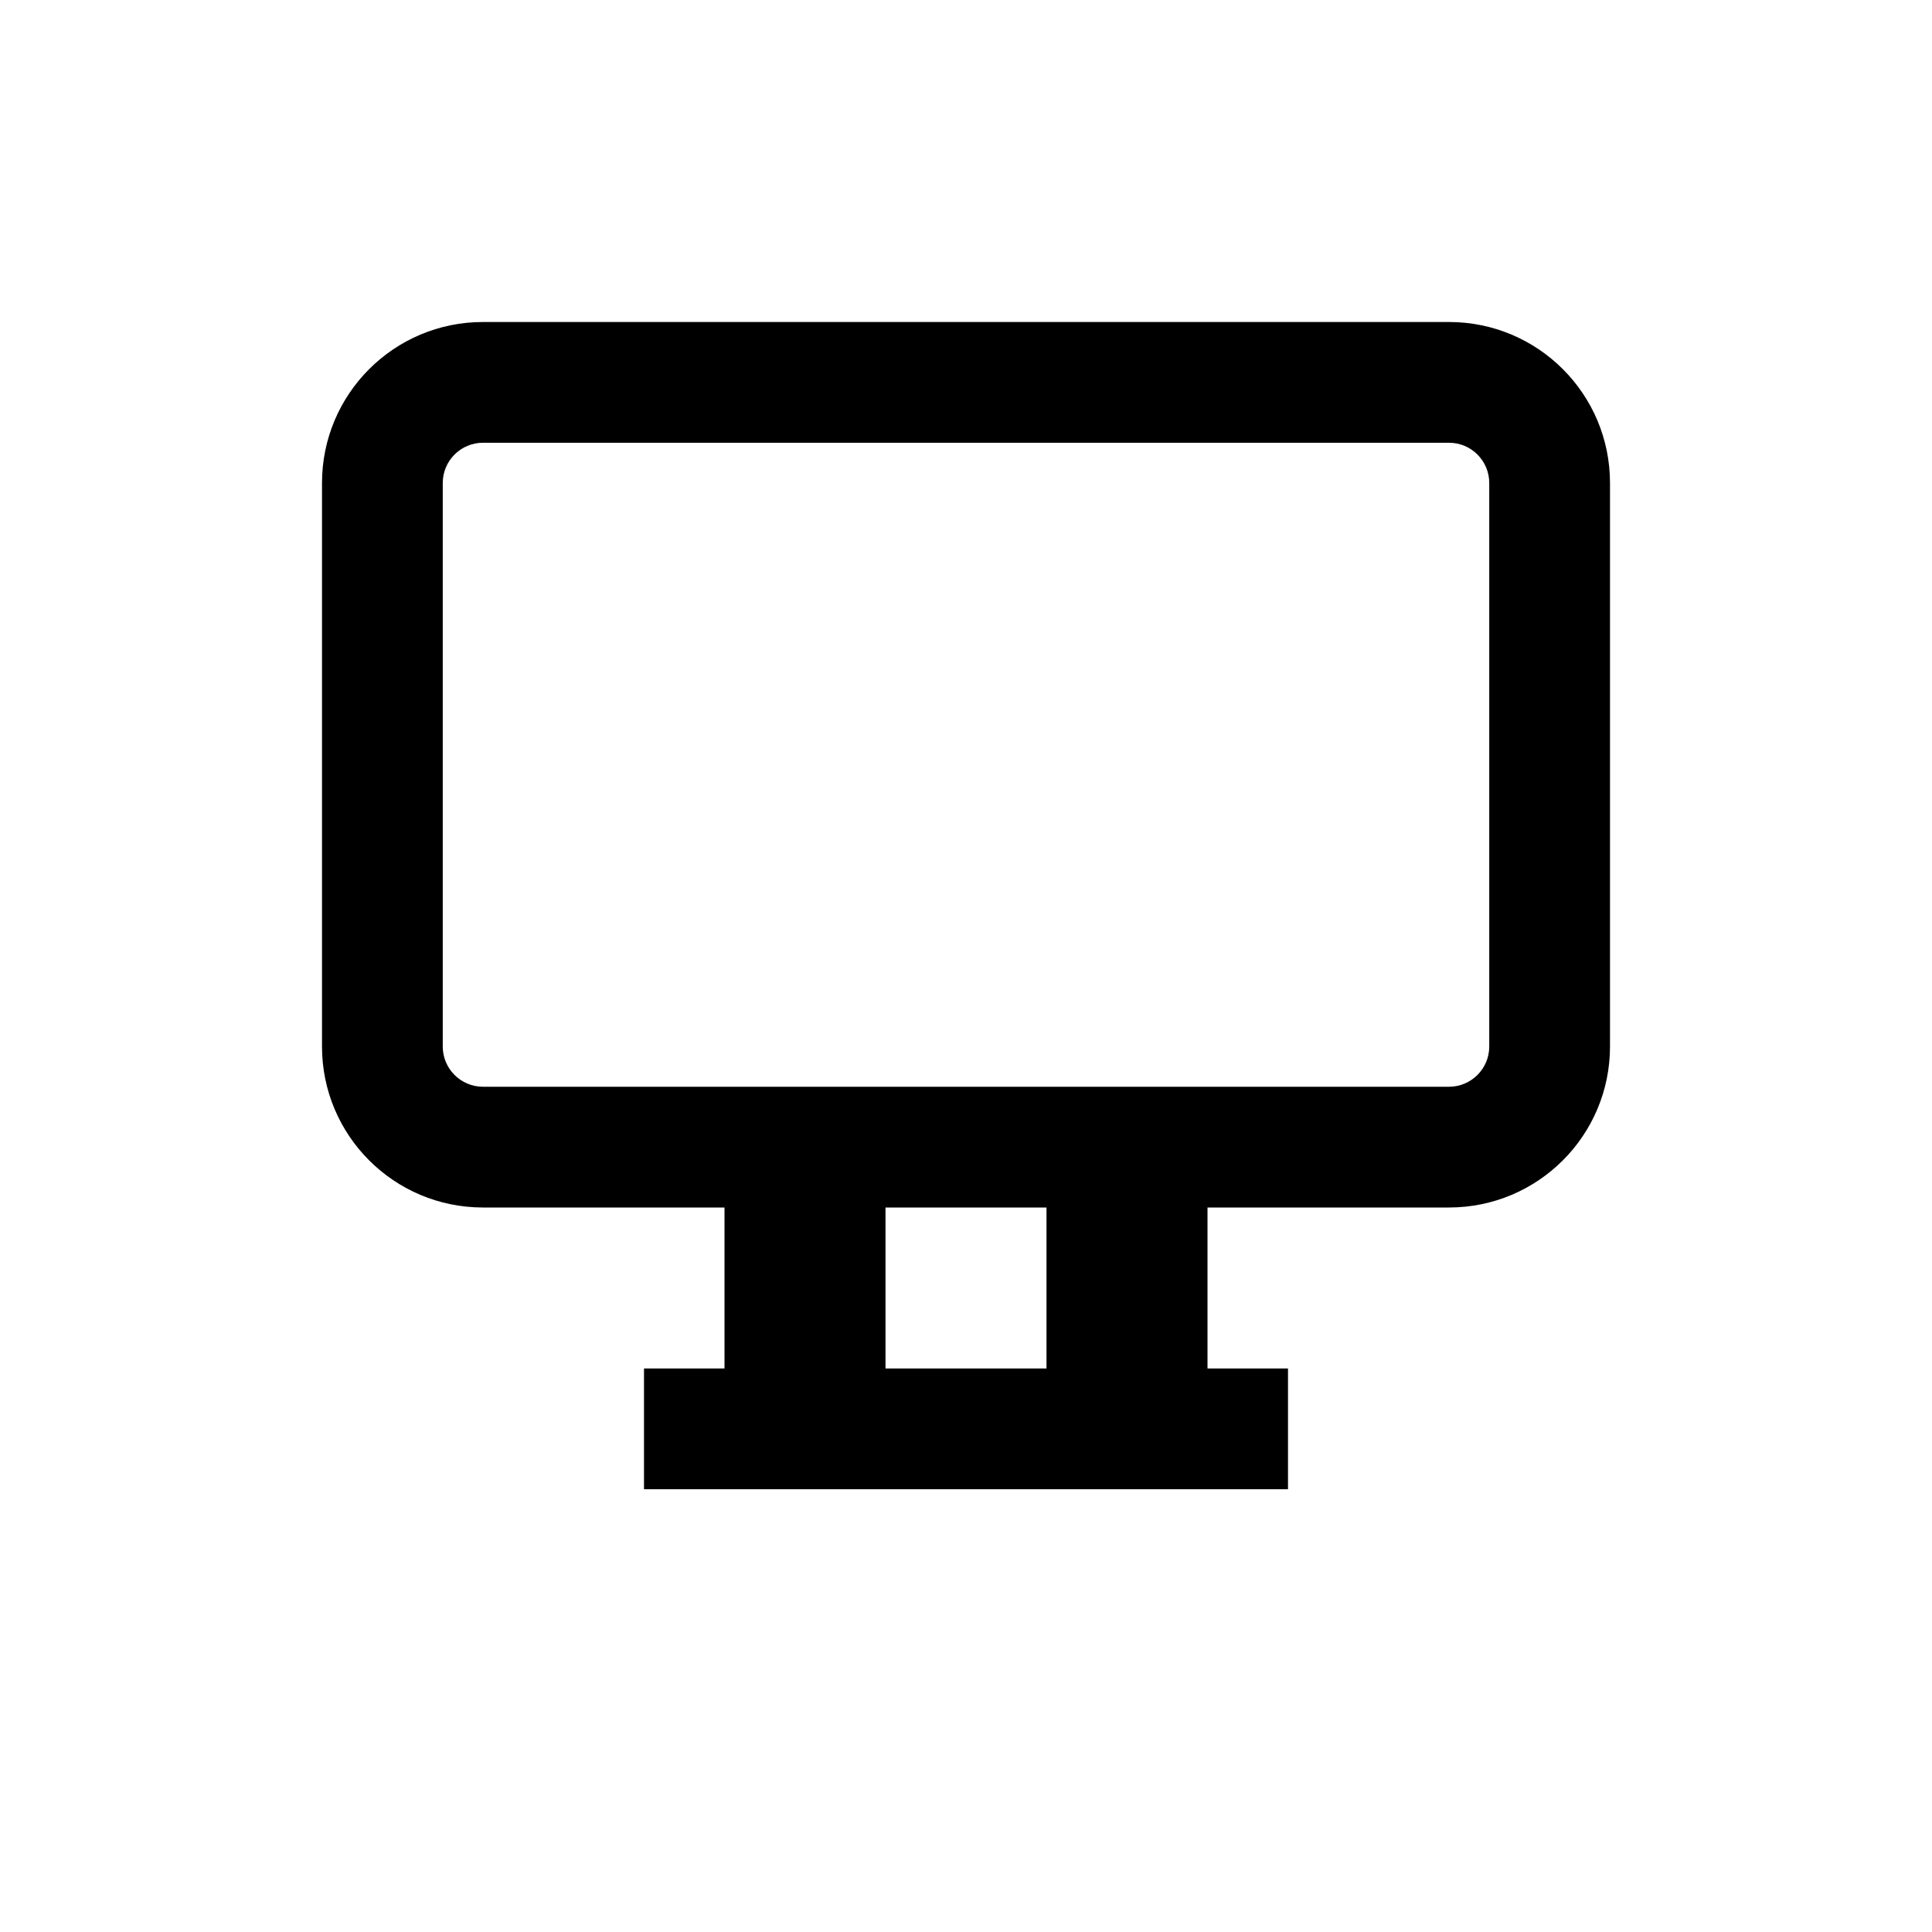
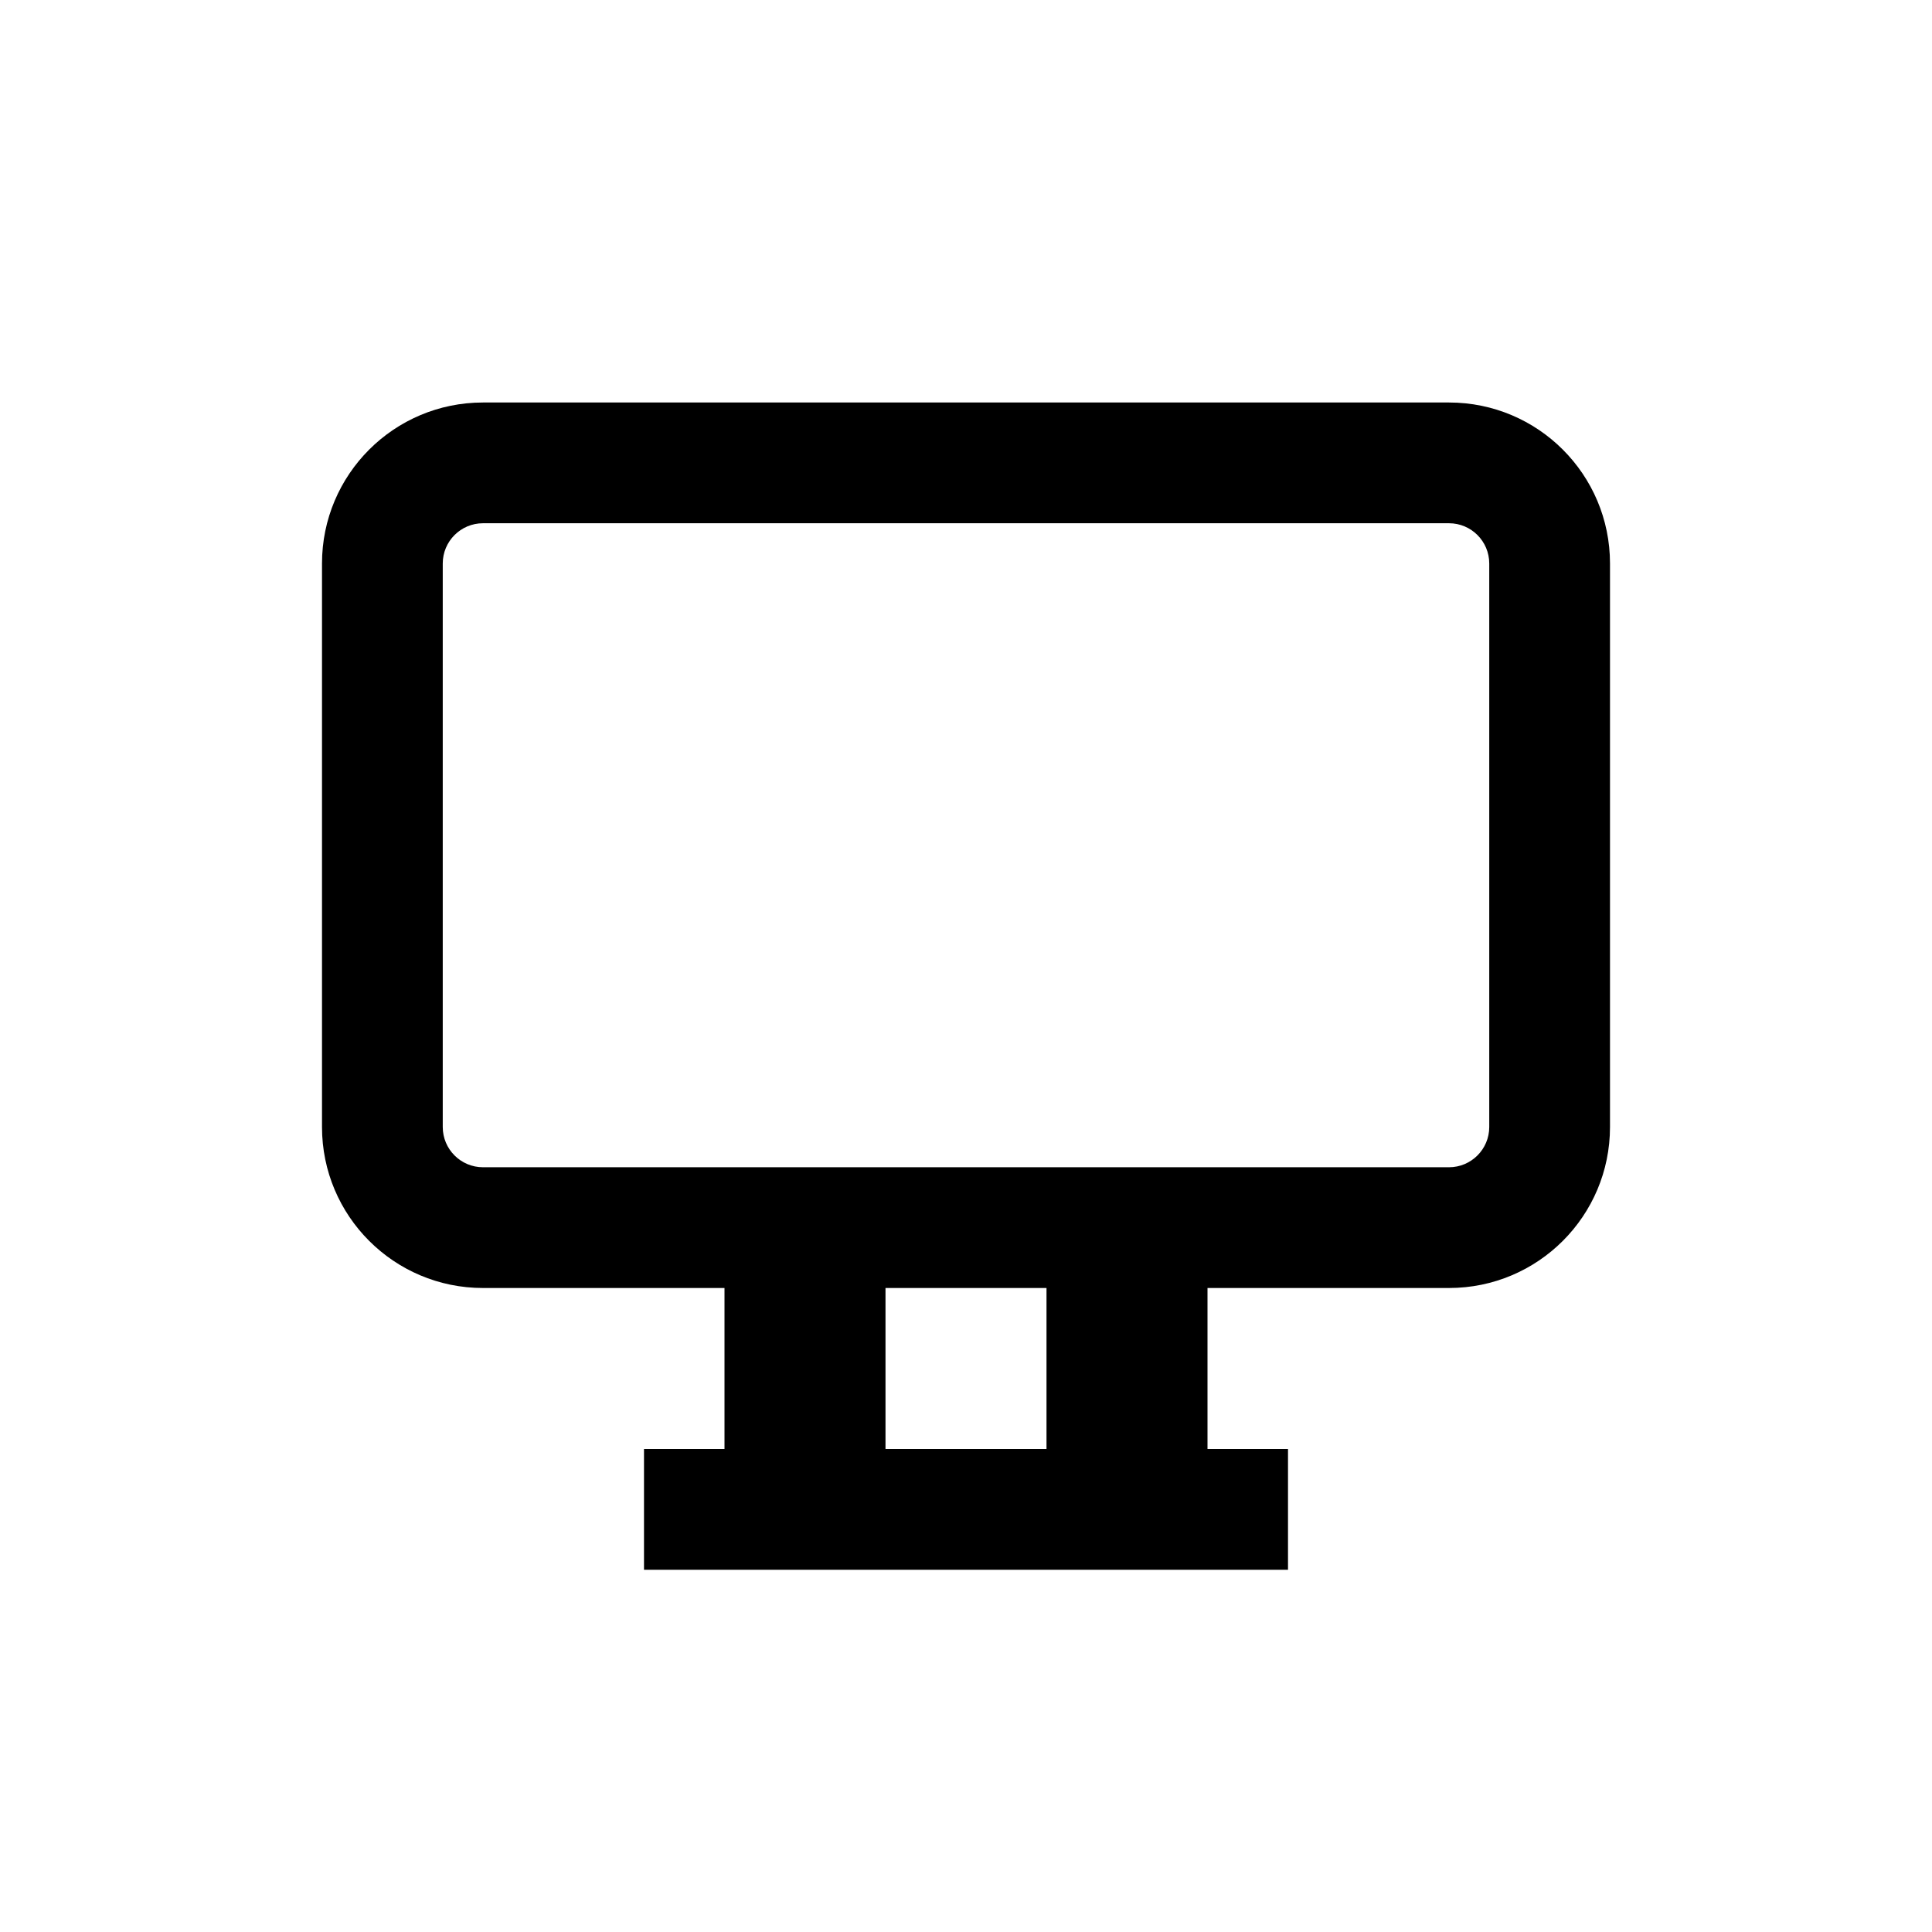
<svg xmlns="http://www.w3.org/2000/svg" width="24" height="24" viewBox="0 0 24 24">
-   <path fill-rule="evenodd" clip-rule="evenodd" d="M4 6C4 4.895 4.895 4 6 4H18C19.105 4 20 4.895 20 6V13C20 14.105 19.105 15 18 15H15V17H16V18.5H8V17H9V15H6C4.895 15 4 14.105 4 13V6ZM11 17H13V15H11V17ZM6 5.5H18C18.276 5.5 18.5 5.724 18.5 6V13C18.5 13.276 18.276 13.5 18 13.5H6C5.724 13.5 5.5 13.276 5.5 13V6C5.5 5.724 5.724 5.5 6 5.5Z" />
+   <path fill-rule="evenodd" clip-rule="evenodd" d="M4 7C4 5.895 4.895 5 6 5H18C19.105 5 20 5.895 20 7V14C20 15.105 19.105 16 18 16H15V18H16V19.5H8V18H9V16H6C4.895 16 4 15.105 4 14V7ZM11 18H13V16H11V18ZM6 6.5H18C18.276 6.5 18.5 6.724 18.5 7V14C18.5 14.276 18.276 14.5 18 14.5H6C5.724 14.5 5.5 14.276 5.5 14V7C5.5 6.724 5.724 6.5 6 6.5Z" />
</svg>
